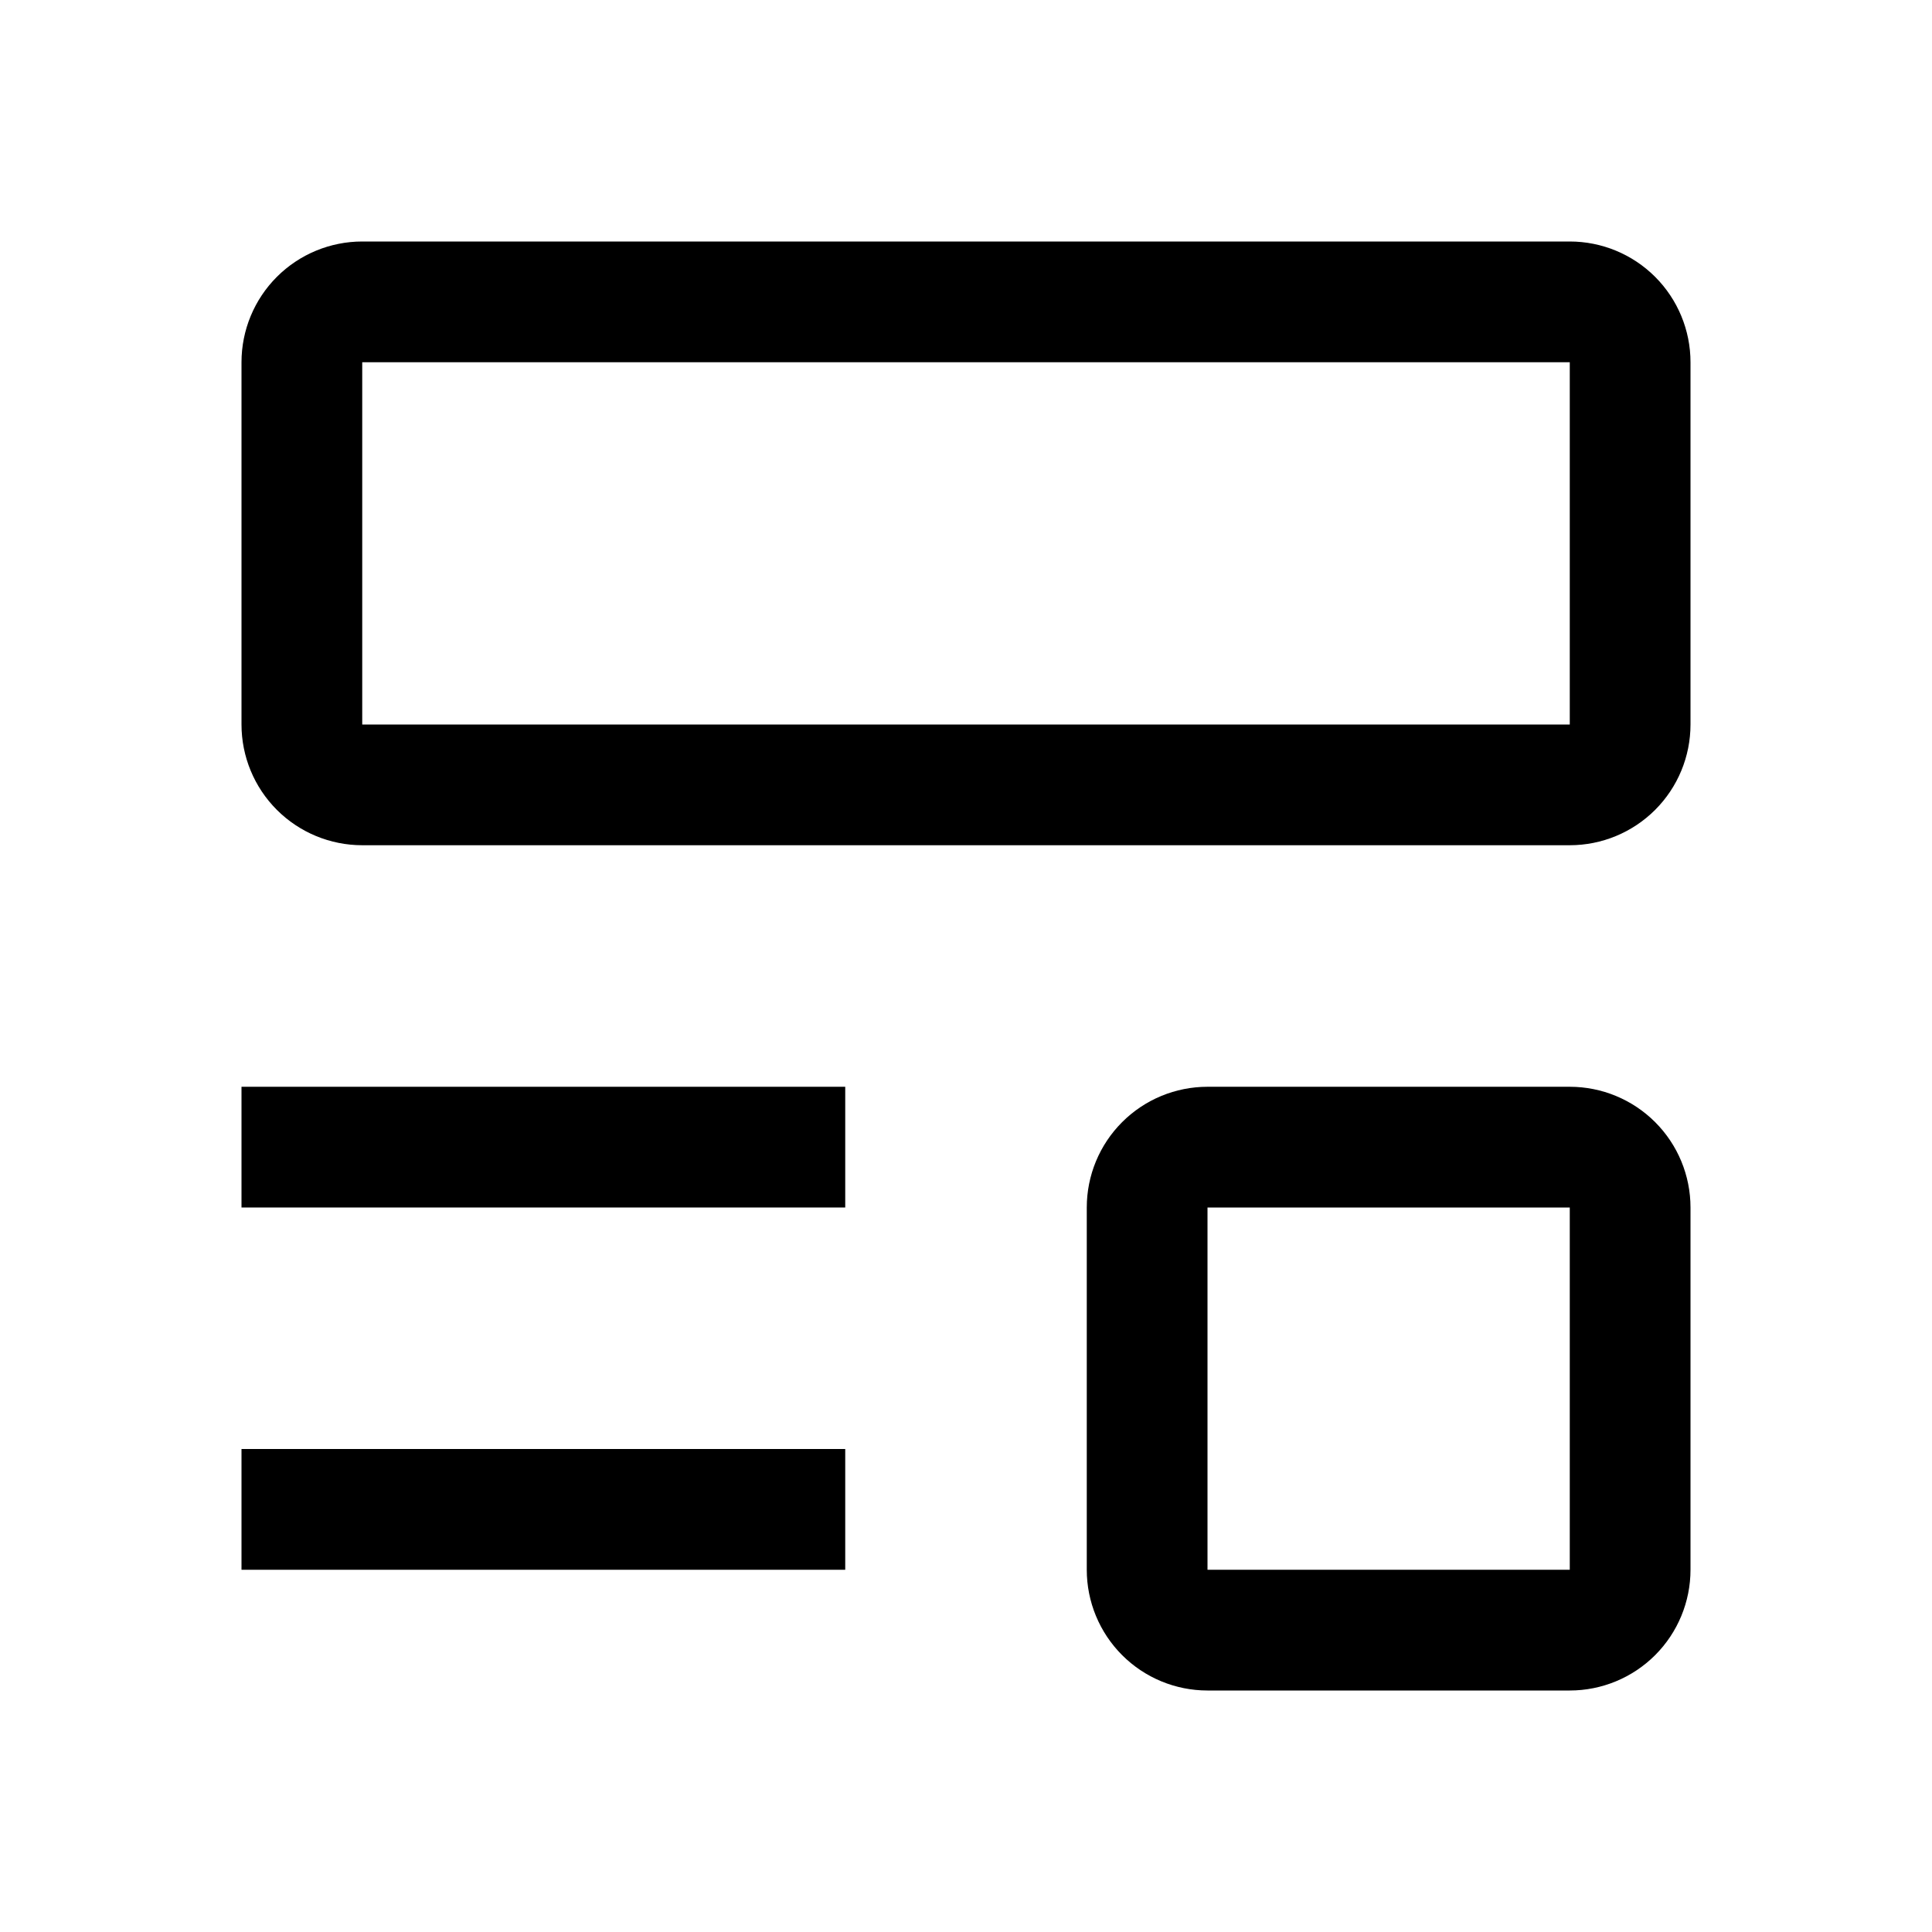
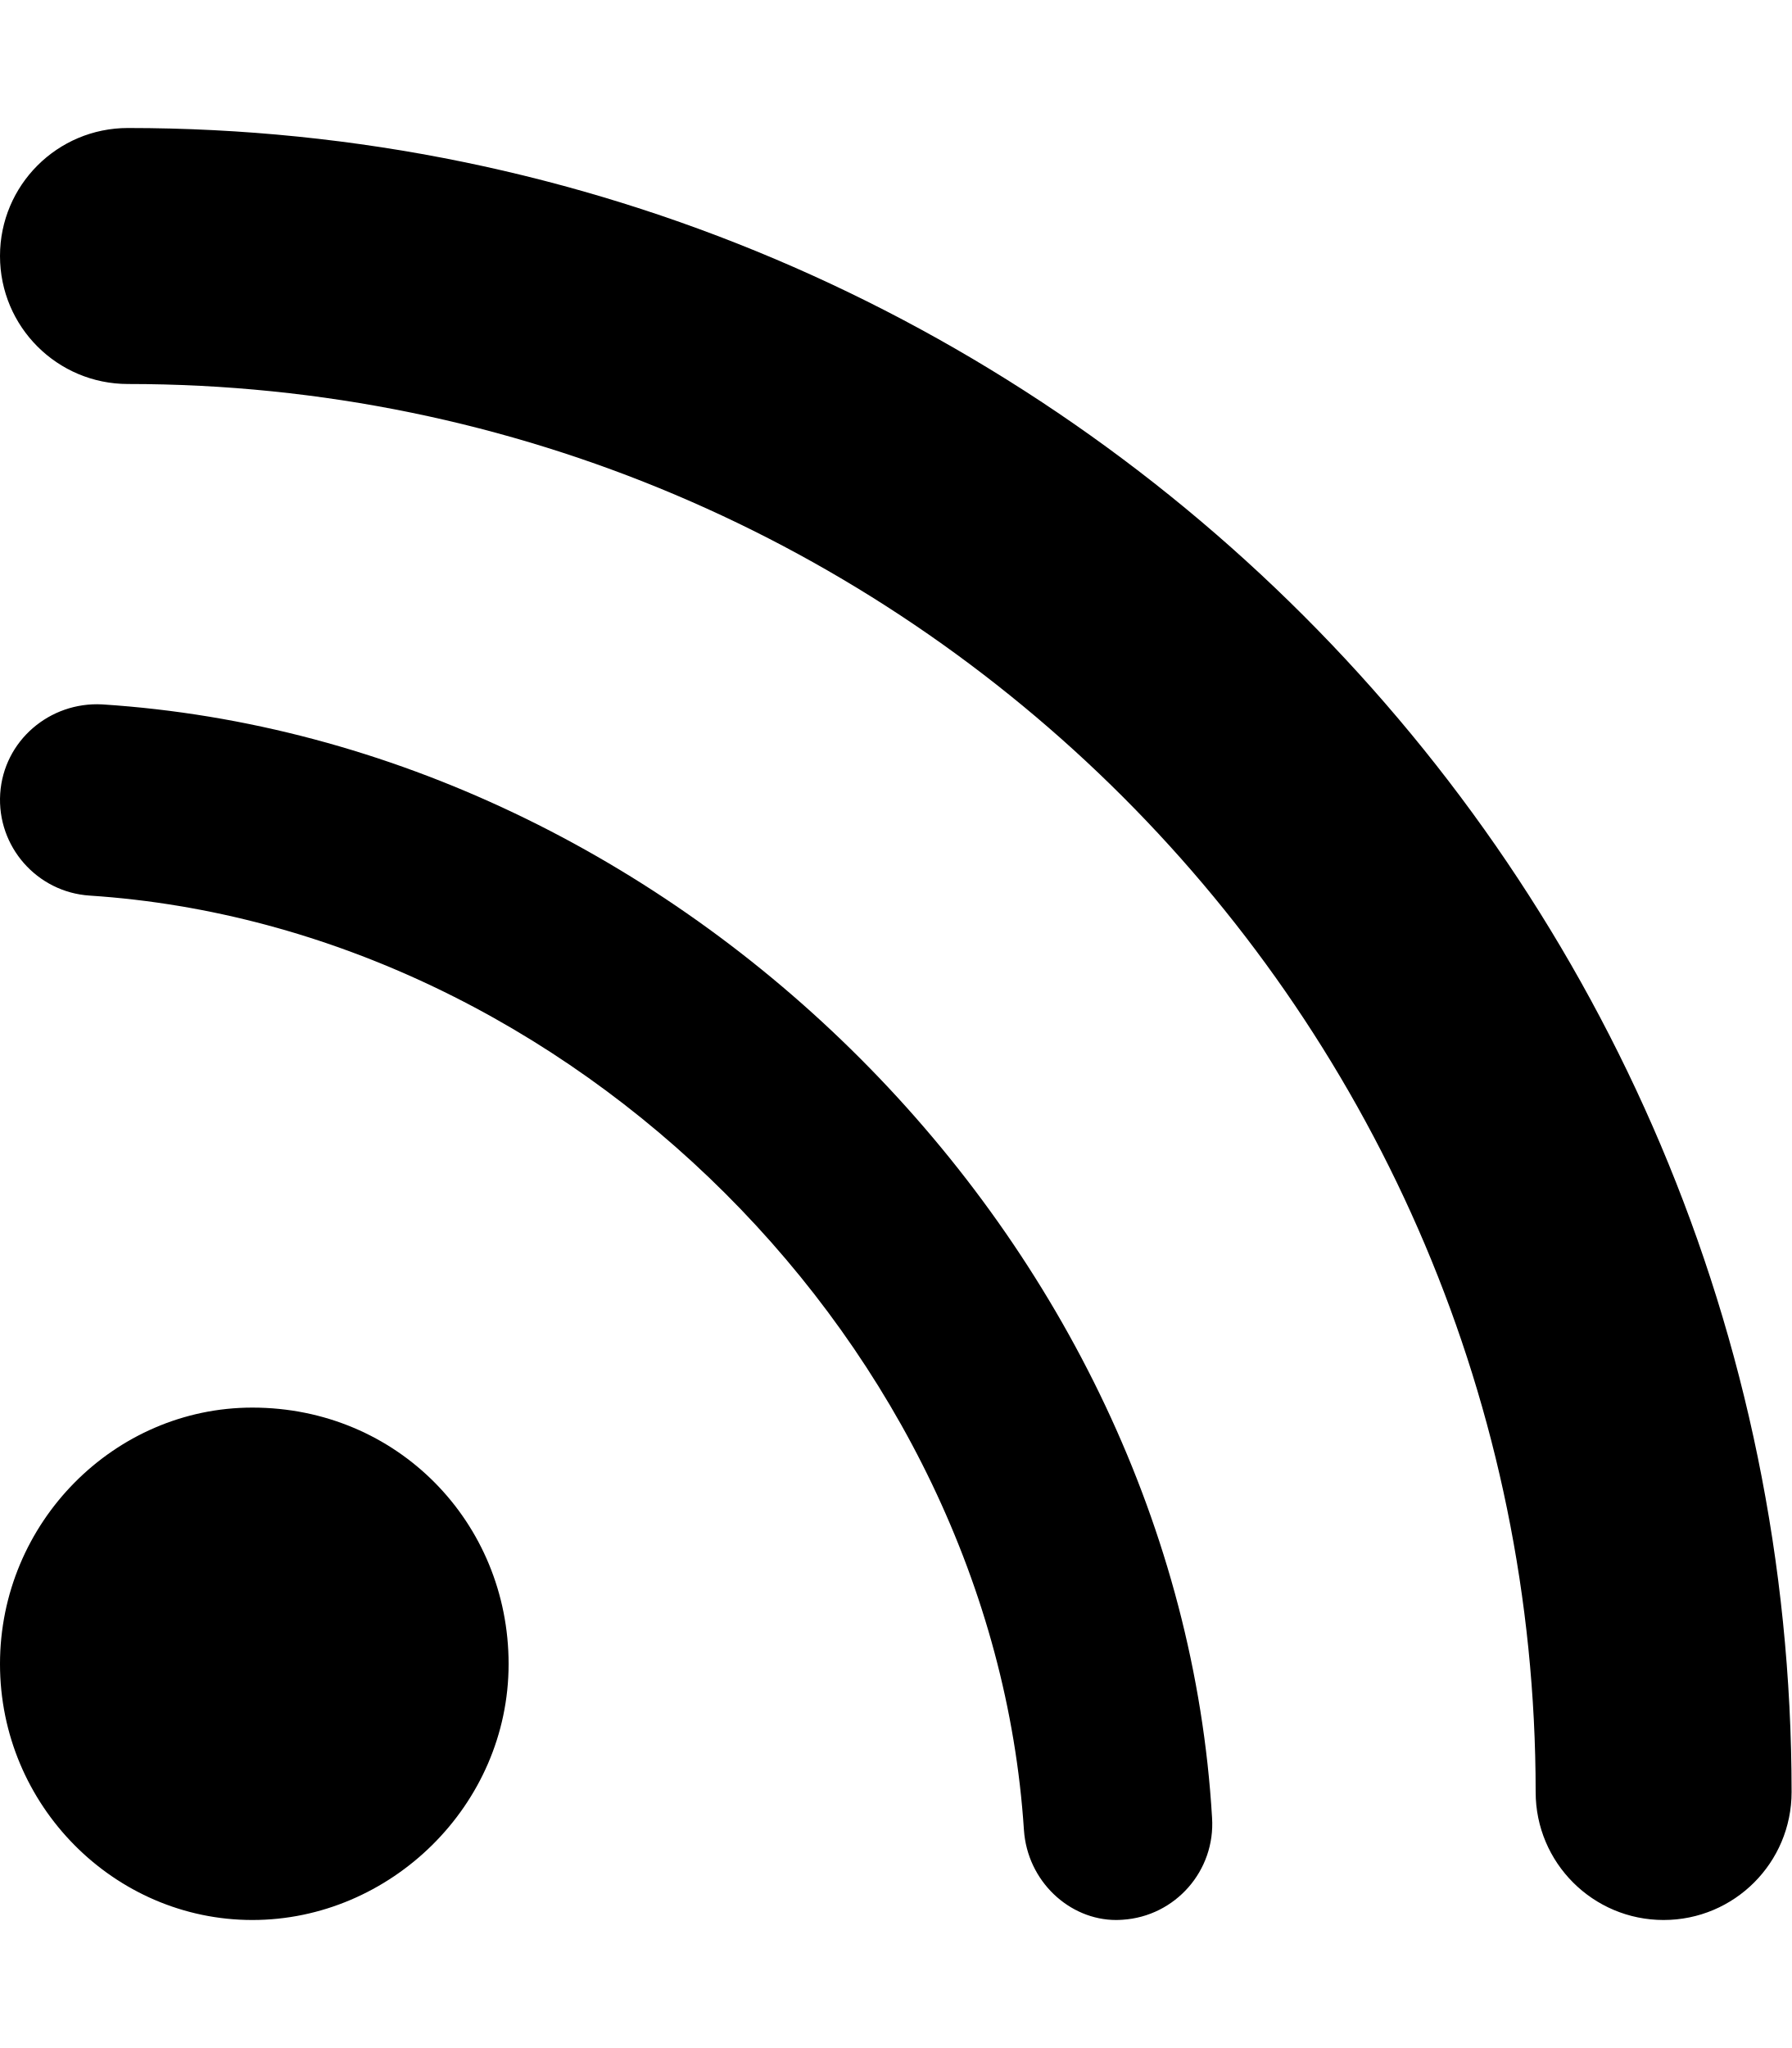
- <svg xmlns="http://www.w3.org/2000/svg" width="43" height="43" viewBox="0 0 43 43" fill="none">
-   <path d="M5.375 32.25H18.812V34.938H5.375V32.25Z" fill="black" />
-   <path d="M5.375 24.188H18.812V26.875H5.375V24.188Z" fill="black" />
-   <path d="M34.938 18.812H8.062C7.35 18.812 6.666 18.529 6.162 18.025C5.658 17.521 5.375 16.838 5.375 16.125V8.062C5.375 7.35 5.658 6.666 6.162 6.162C6.666 5.658 7.35 5.375 8.062 5.375H34.938C35.65 5.375 36.334 5.658 36.838 6.162C37.342 6.666 37.625 7.35 37.625 8.062V16.125C37.625 16.838 37.342 17.521 36.838 18.025C36.334 18.529 35.65 18.812 34.938 18.812ZM8.062 8.062V16.125H34.938V8.062H8.062Z" fill="black" />
-   <path d="M34.938 37.625H26.875C26.162 37.625 25.479 37.342 24.975 36.838C24.471 36.334 24.188 35.65 24.188 34.938V26.875C24.188 26.162 24.471 25.479 24.975 24.975C25.479 24.471 26.162 24.188 26.875 24.188H34.938C35.65 24.188 36.334 24.471 36.838 24.975C37.342 25.479 37.625 26.162 37.625 26.875V34.938C37.625 35.65 37.342 36.334 36.838 36.838C36.334 37.342 35.65 37.625 34.938 37.625ZM26.875 26.875V34.938H34.938V26.875H26.875Z" fill="black" />
+ <svg xmlns="http://www.w3.org/2000/svg" viewBox="0 0 448 512">
+   <path d="M25.57 176.1C12.41 175.4 .912 185.2 .052 198.4s9.173 24.65 22.39 25.5c120.1 7.875 225.7 112.7 233.6 233.6C256.9 470.3 267.4 480 279.1 480c.531 0 1.062-.031 1.594-.062c13.22-.844 23.25-12.28 22.39-25.5C294.6 310.3 169.7 185.4 25.57 176.1zM32 32C14.33 32 0 46.31 0 64s14.33 32 32 32c194.1 0 352 157.9 352 352c0 17.69 14.33 32 32 32s32-14.31 32-32C448 218.6 261.4 32 32 32zM63.1 351.9C28.63 351.9 0 380.6 0 416s28.63 64 63.1 64s64.08-28.62 64.08-64S99.37 351.9 63.1 351.9z" />
</svg>
